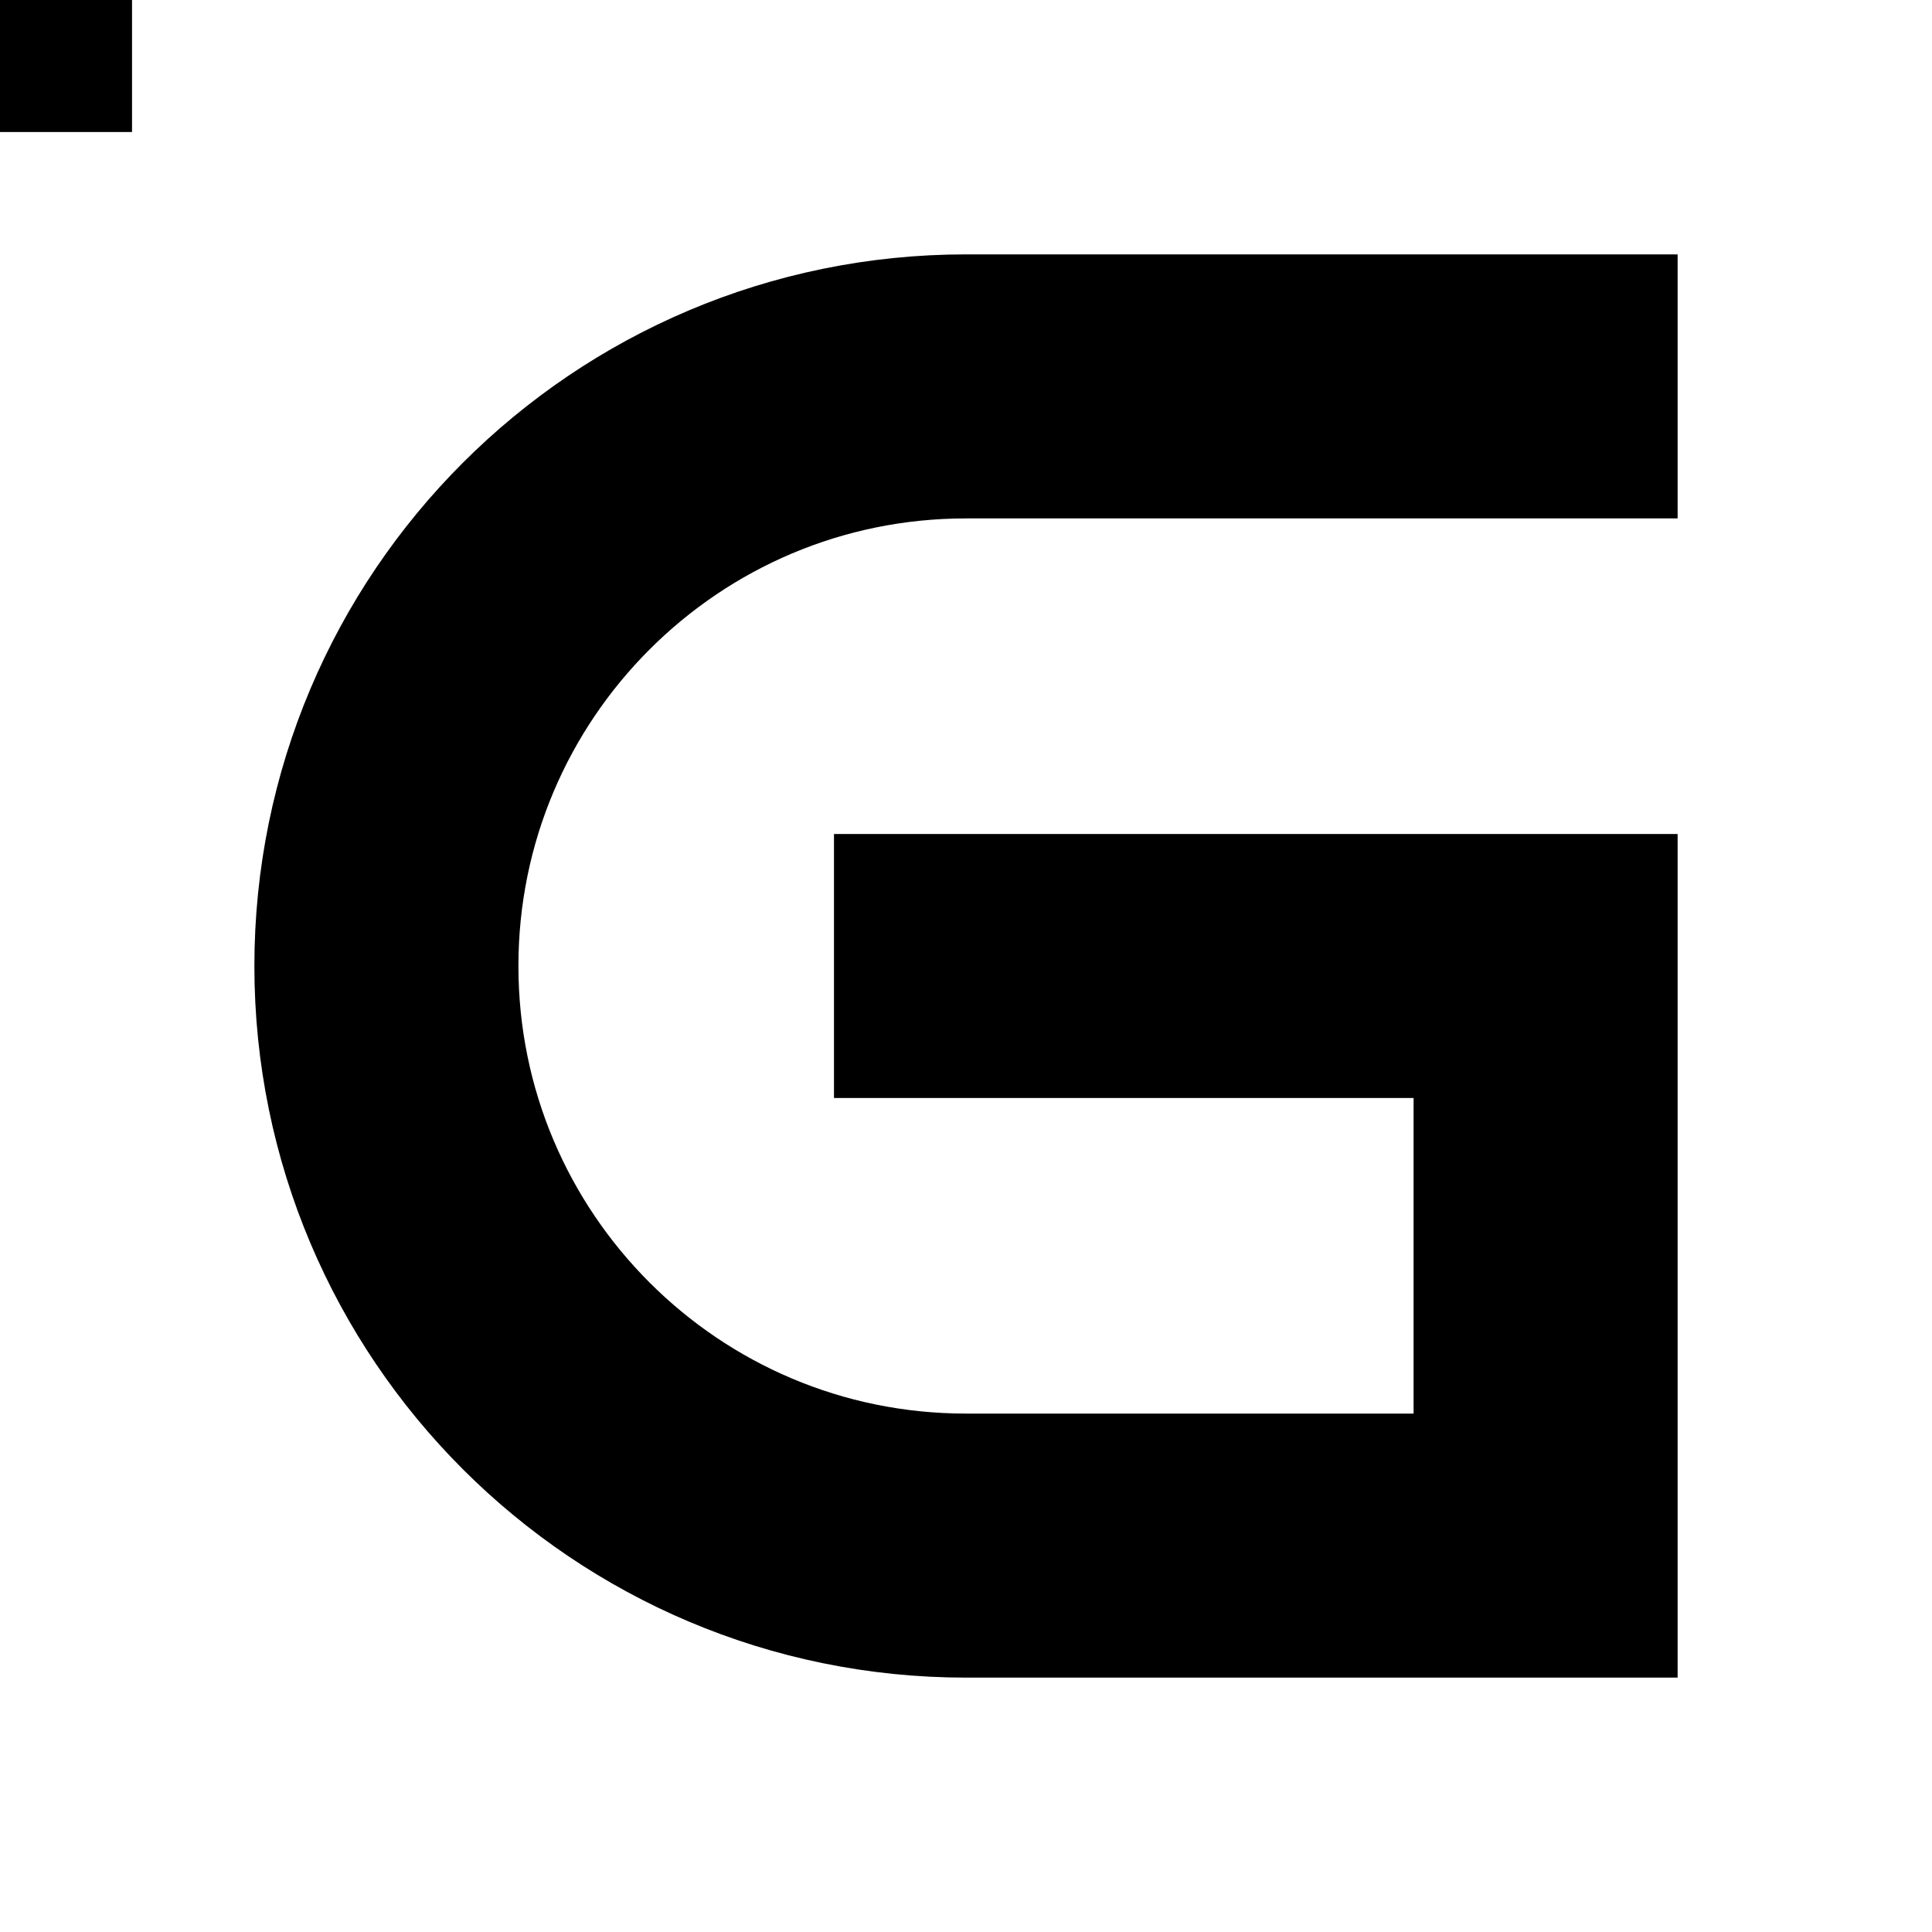
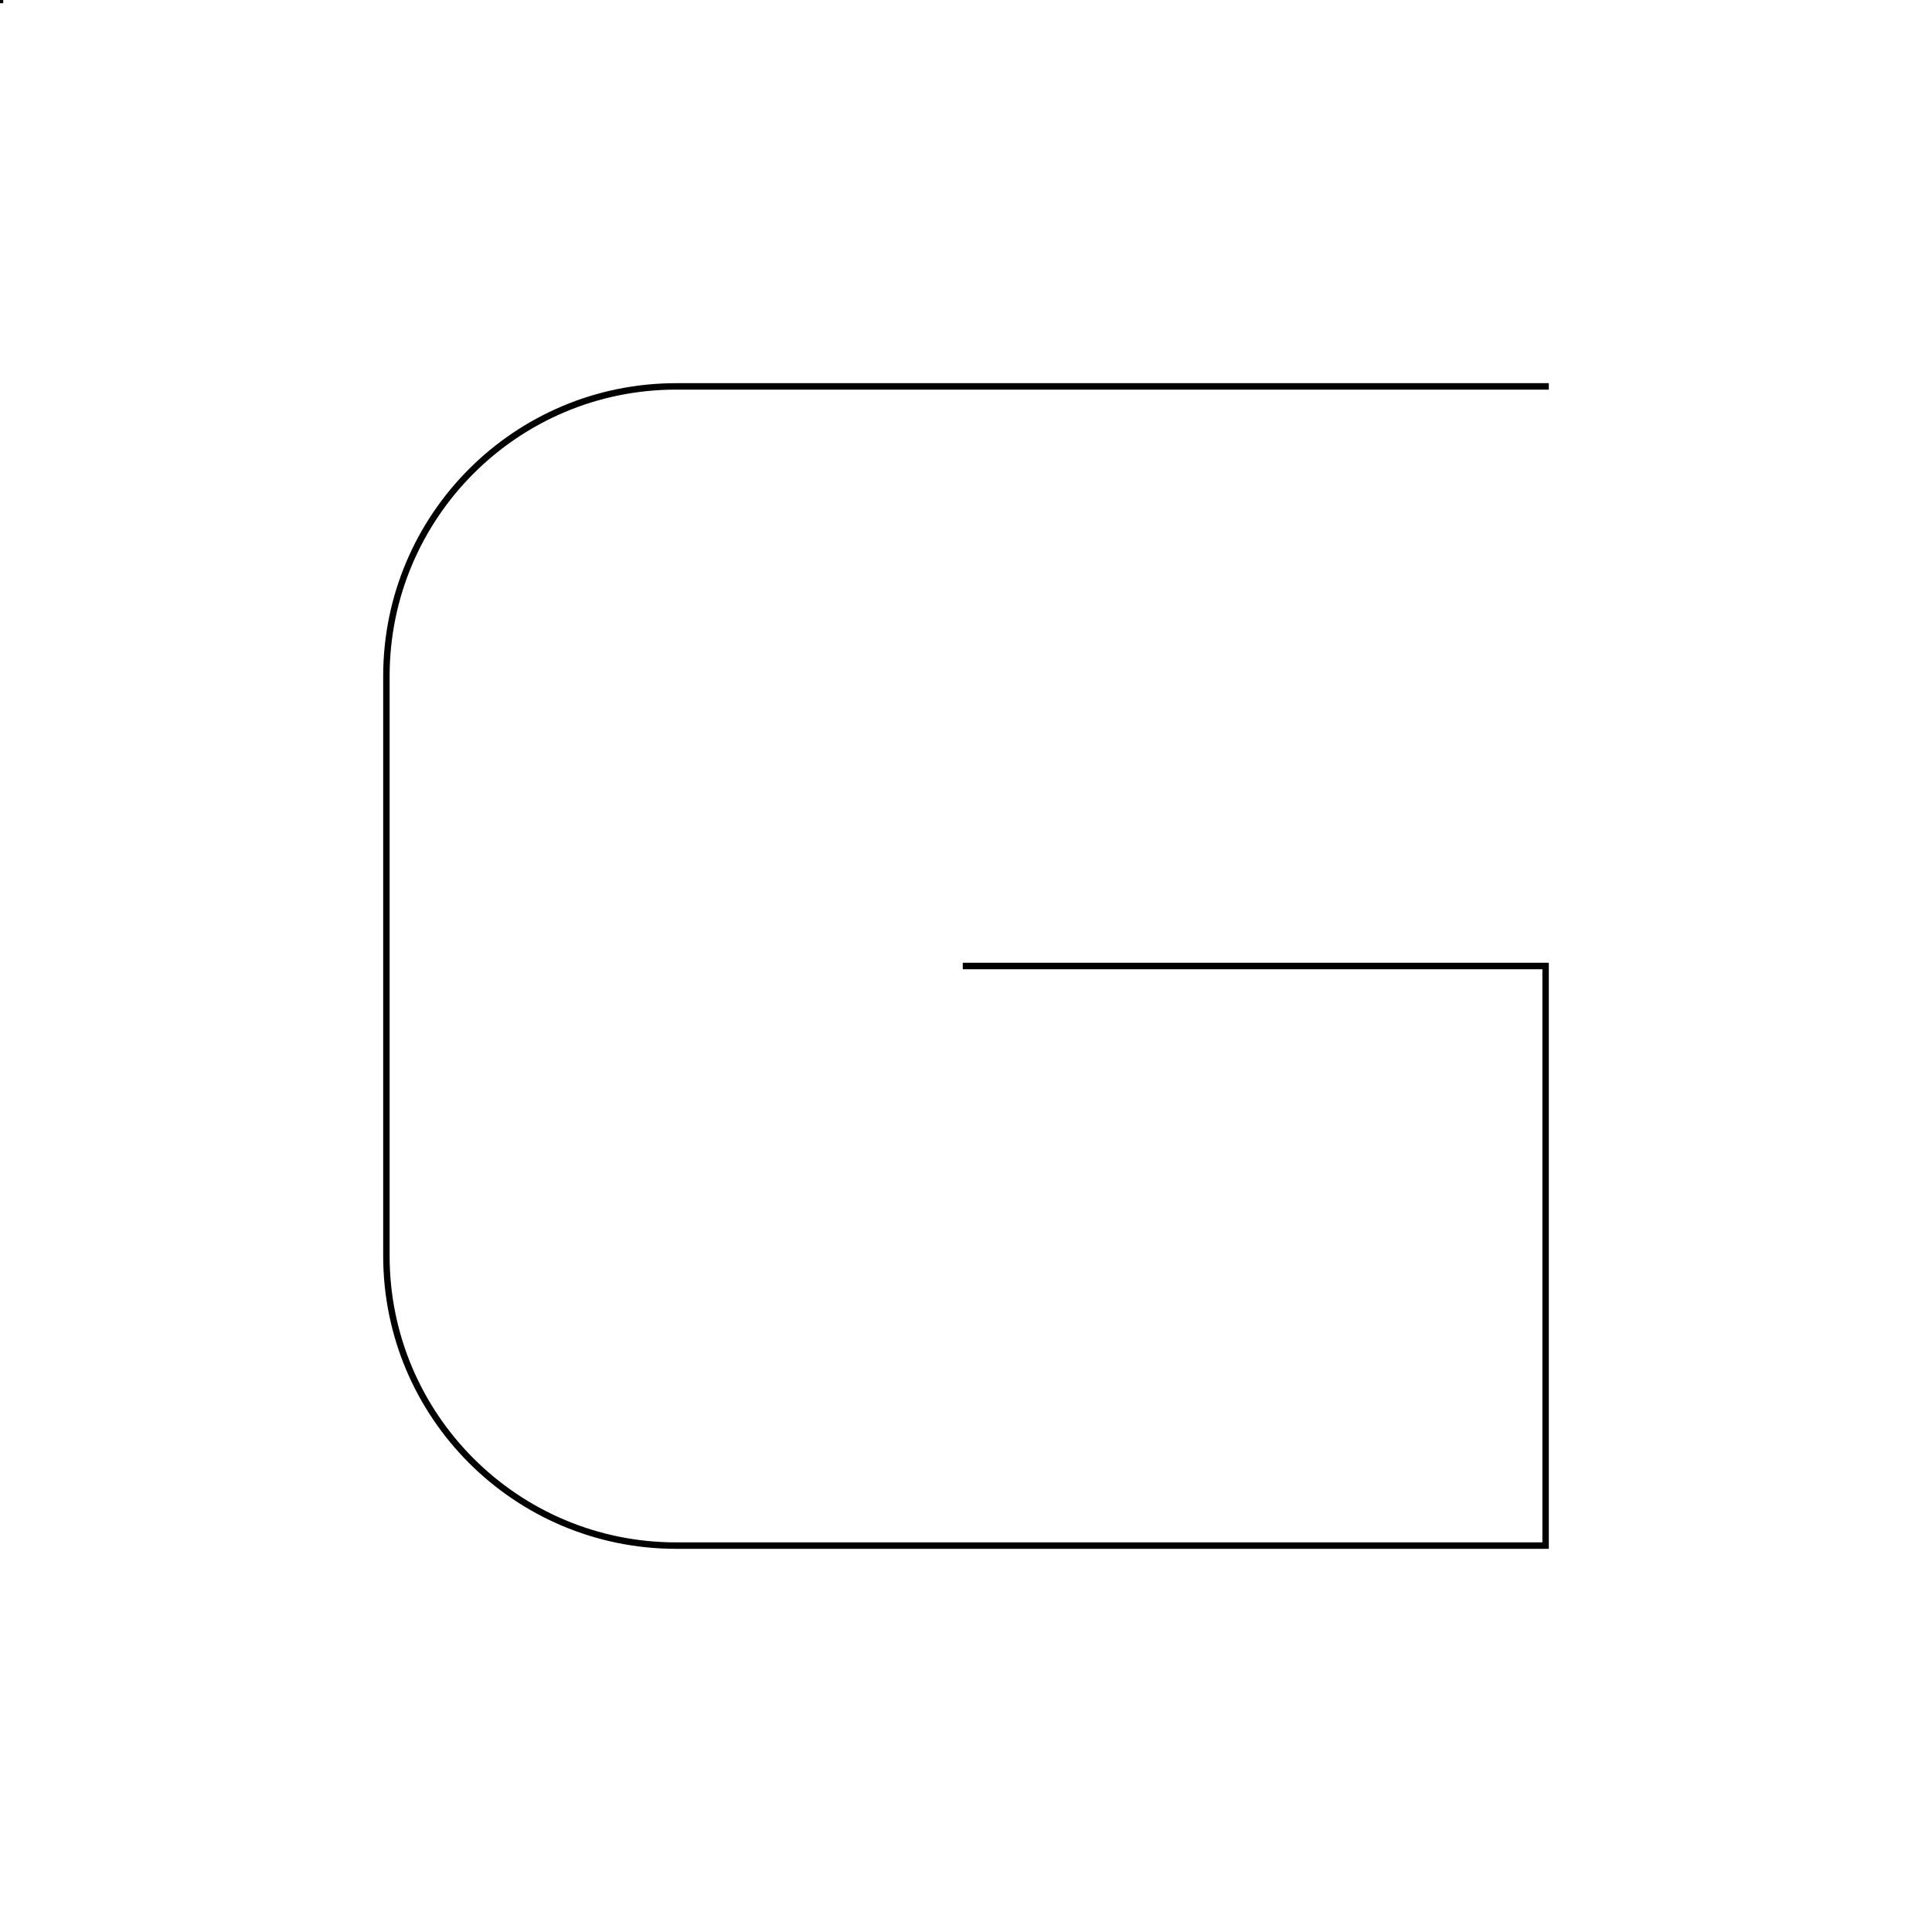
- <svg xmlns="http://www.w3.org/2000/svg" class="vector fh" width="300px" height="300px" baseProfile="full" version="1.1" style="width: 300px; height: 300px; stroke: rgb(0, 0, 0); stroke-width: 41; fill: none; stroke-linecap: square;">
+ <svg xmlns="http://www.w3.org/2000/svg" class="vector fh" width="300px" height="300px" baseProfile="full" version="1.1" style="width: 300px; height: 300px; stroke: rgb(0, 0, 0); stroke-width: 1; fill: none; stroke-linecap: square;">
  <g transform="translate(0,0)">
-     <path d="M240,60 L150,60  A-90,90 0 0,0 60,150  A90,90 0 0,0 150,240  L240,240  L240,150  L150,150  " />
+     <path d="M240,60 L105,60  A-45,45 0 0,0 60,105  L60,195  A45,45 0 0,0 105,240  L240,240  L240,150  L150,150  " />
  </g>
  <g>
    <path d="M0,0" transform="" />
  </g>
</svg>
